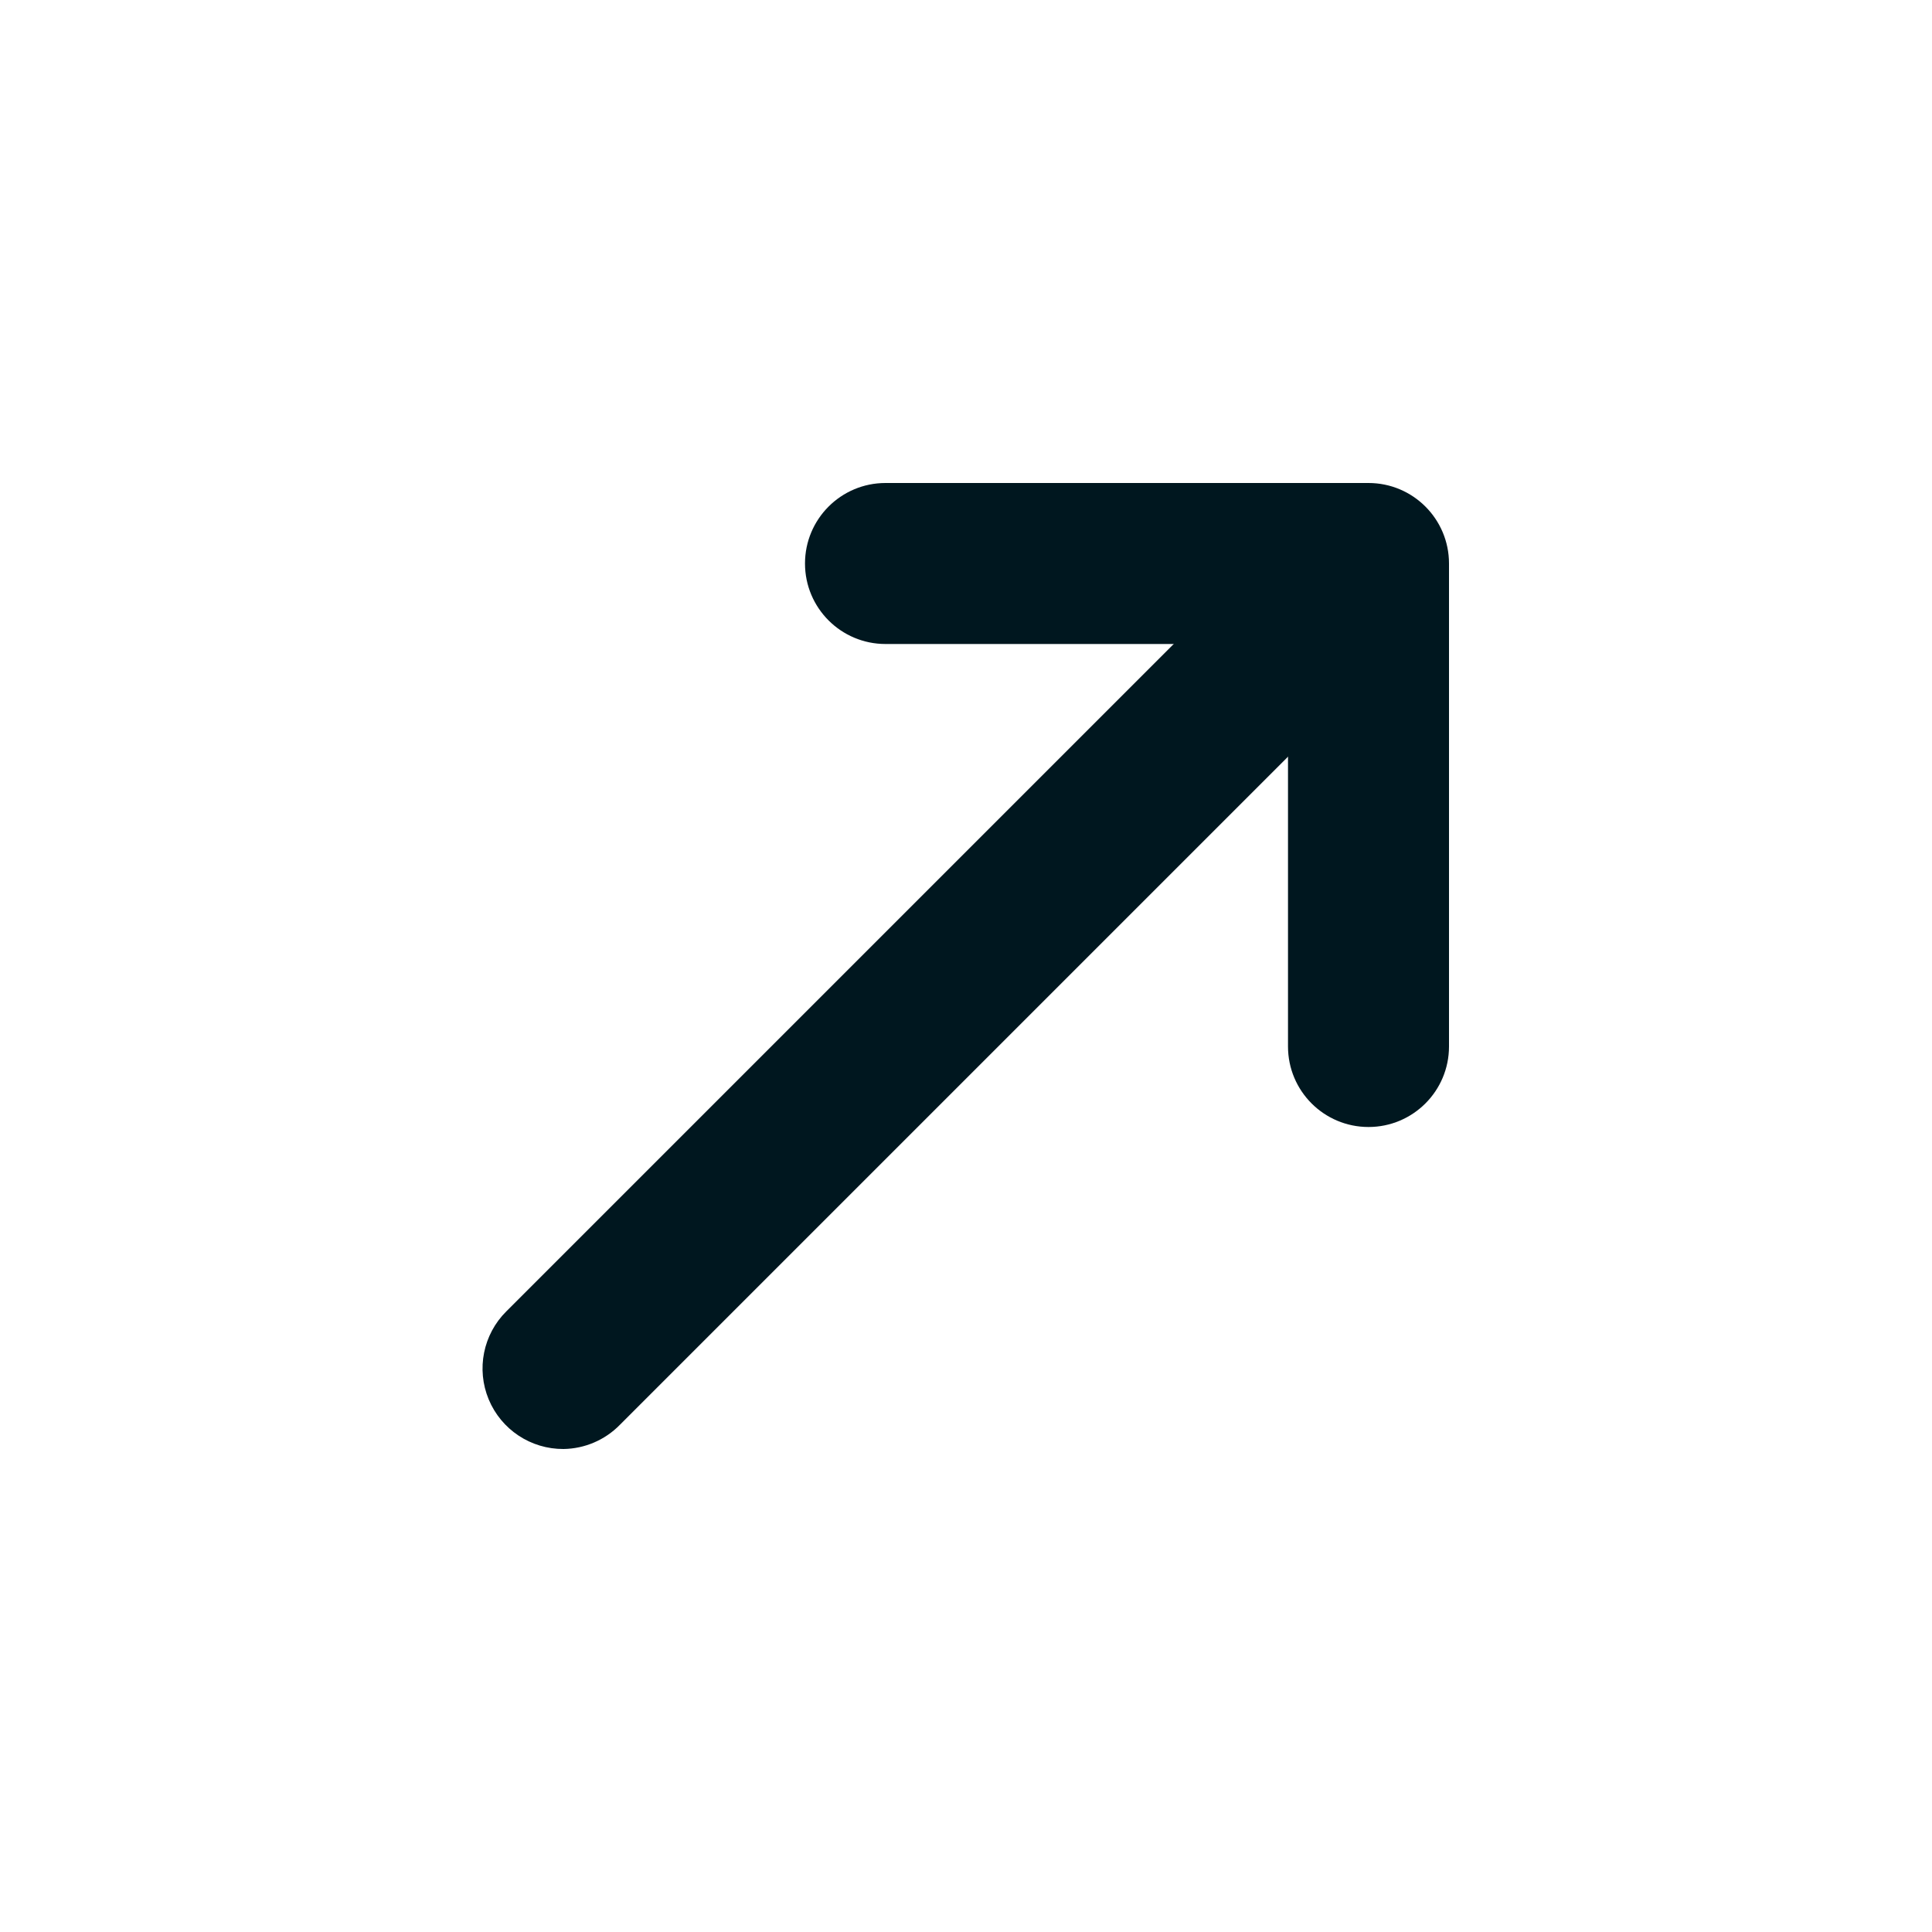
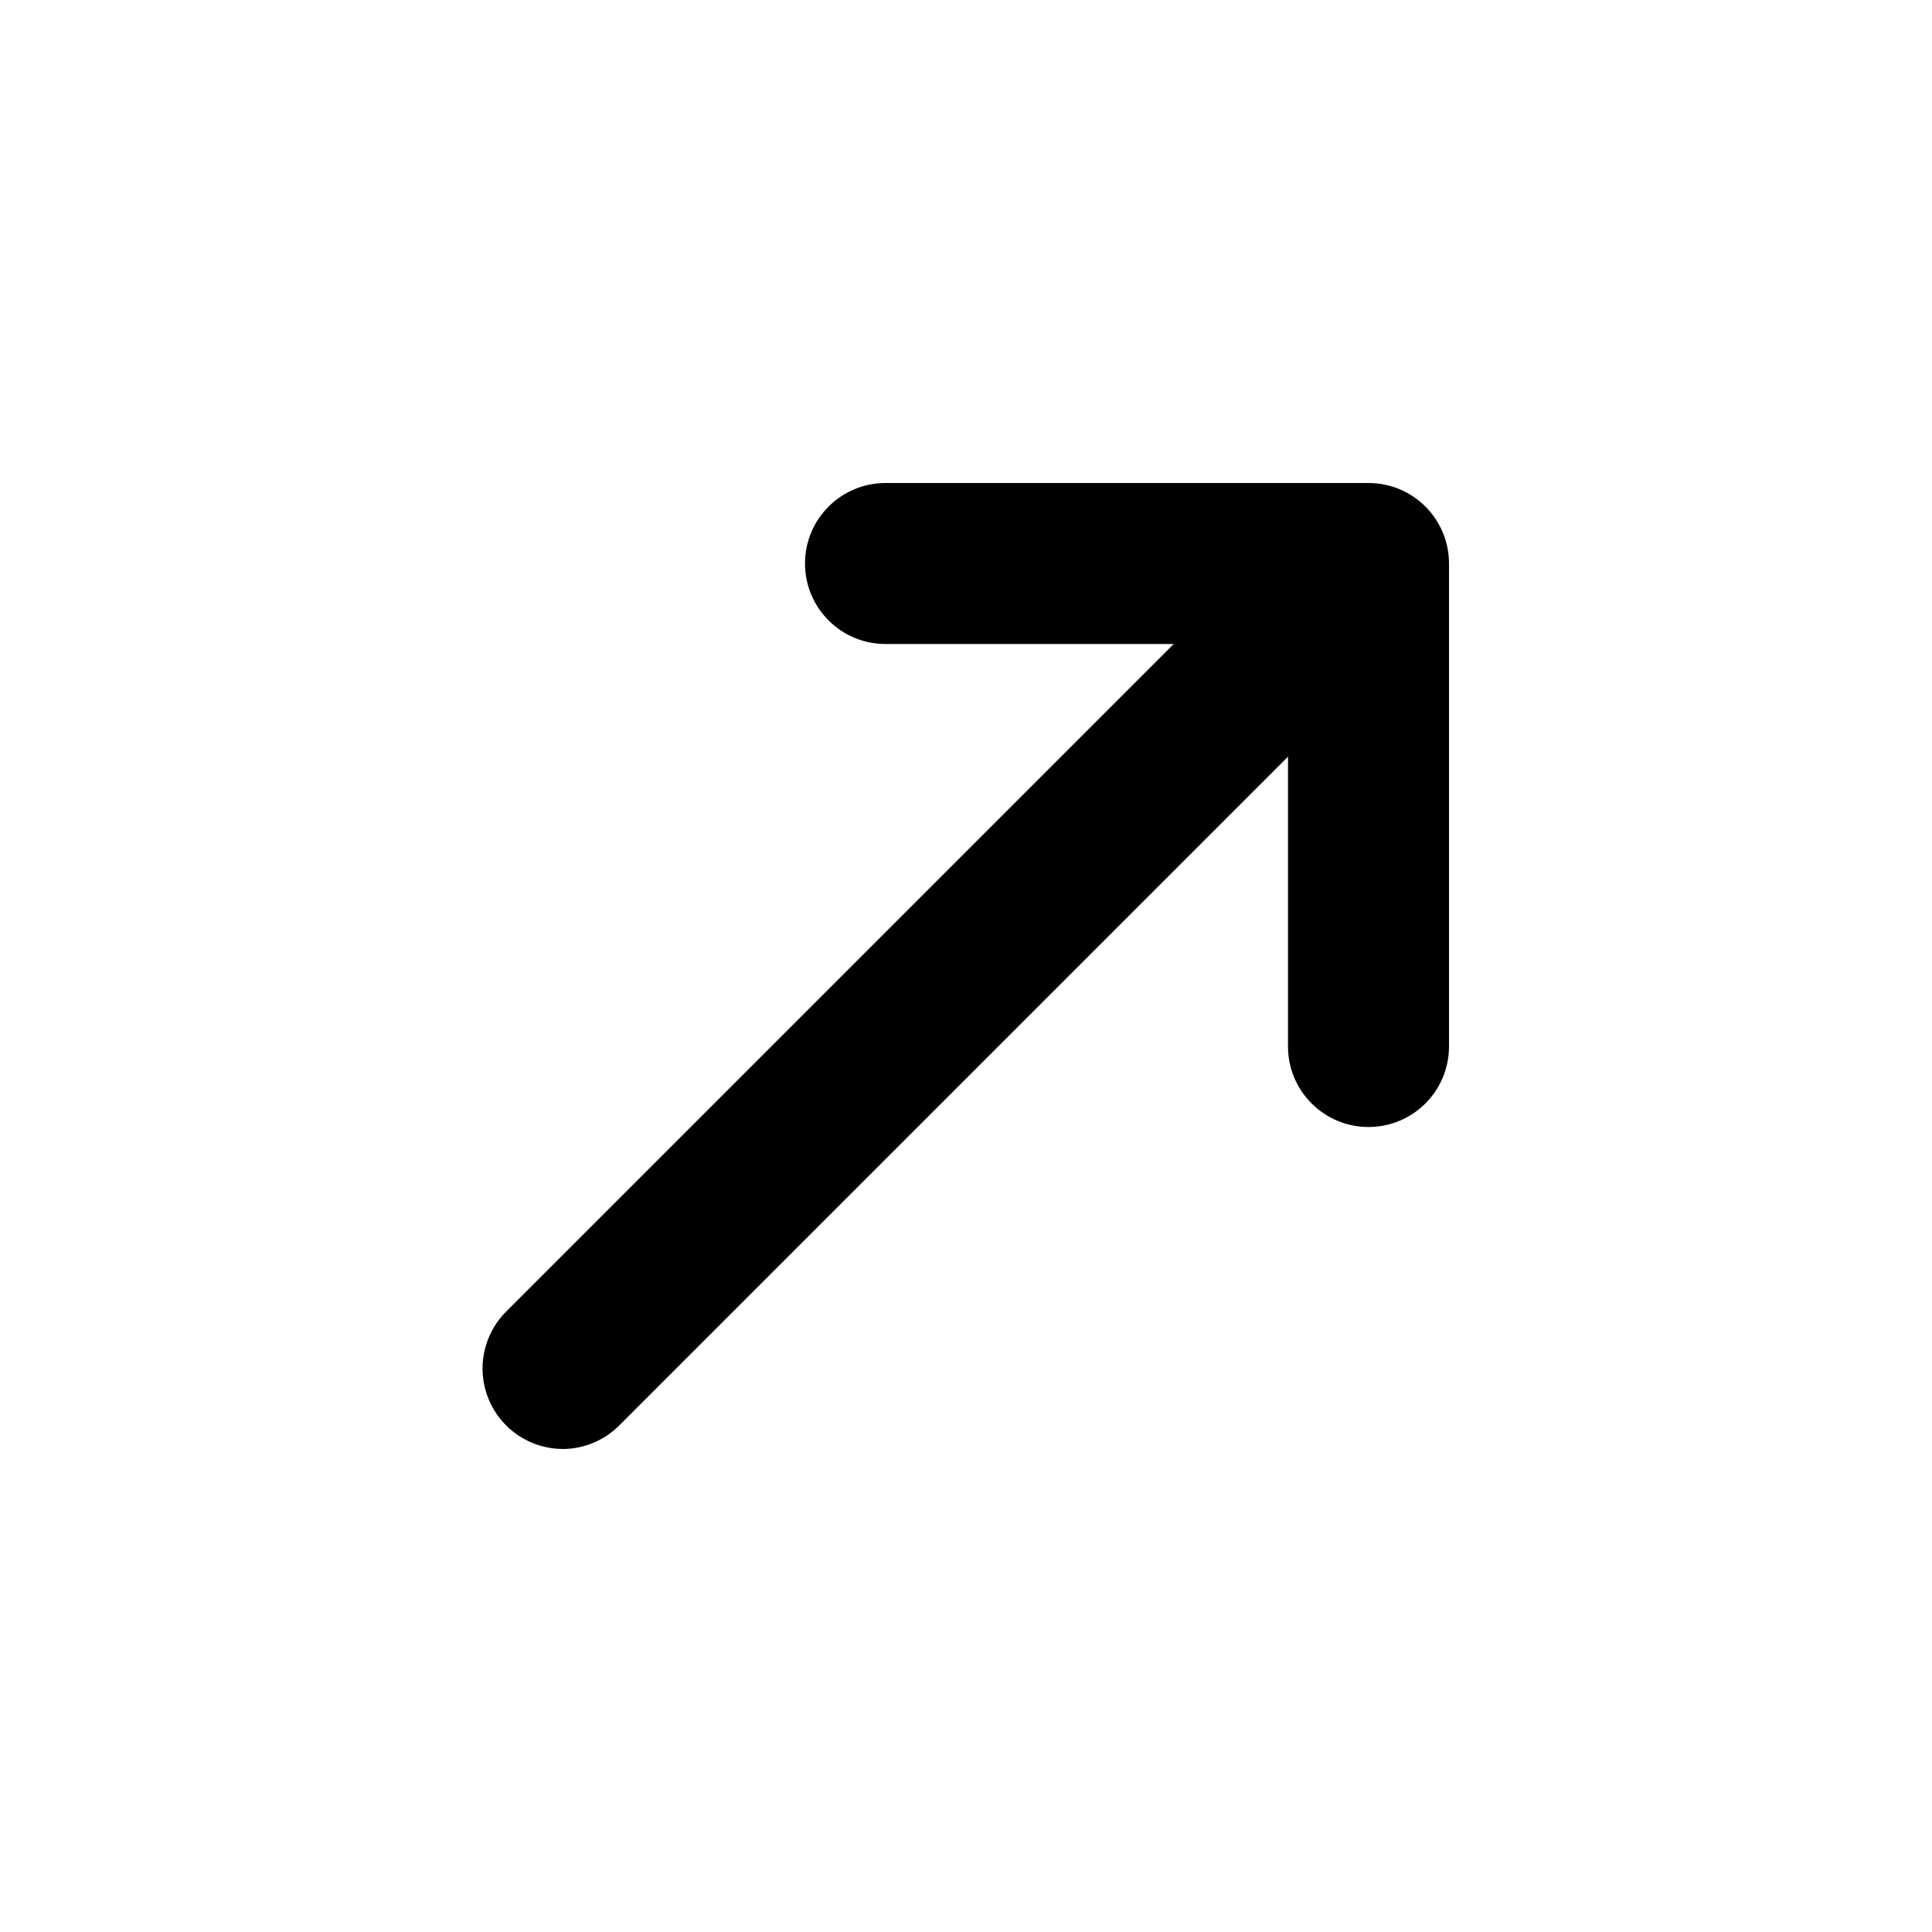
- <svg xmlns="http://www.w3.org/2000/svg" width="288" height="288">
-   <svg width="288" height="288" viewBox="0 0 24 24">
-     <path fill="#00171f" d="M17,14a1,1,0,0,1-1-1V8H11a1,1,0,0,1,0-2h6a1,1,0,0,1,1,1v6A1,1,0,0,1,17,14Z" class="color000 svgShape" />
-     <path fill="#00171f" d="M7,18a1,1,0,0,1-.71-1.71l10-10a1,1,0,0,1,1.41,1.41l-10,10A1,1,0,0,1,7,18Z" class="color000 svgShape" />
+ <svg xmlns="http://www.w3.org/2000/svg" width="100%" height="100%" viewBox="0 0 24 24">
+   <svg width="100%" height="100%" viewBox="0 0 24 24">
+     <path fill="currentColor" d="M17,14a1,1,0,0,1-1-1V8H11a1,1,0,0,1,0-2h6a1,1,0,0,1,1,1v6A1,1,0,0,1,17,14Z" class="color000 svgShape" />
+     <path fill="currentColor" d="M7,18a1,1,0,0,1-.71-1.71l10-10a1,1,0,0,1,1.41,1.41l-10,10A1,1,0,0,1,7,18Z" class="color000 svgShape" />
  </svg>
</svg>
